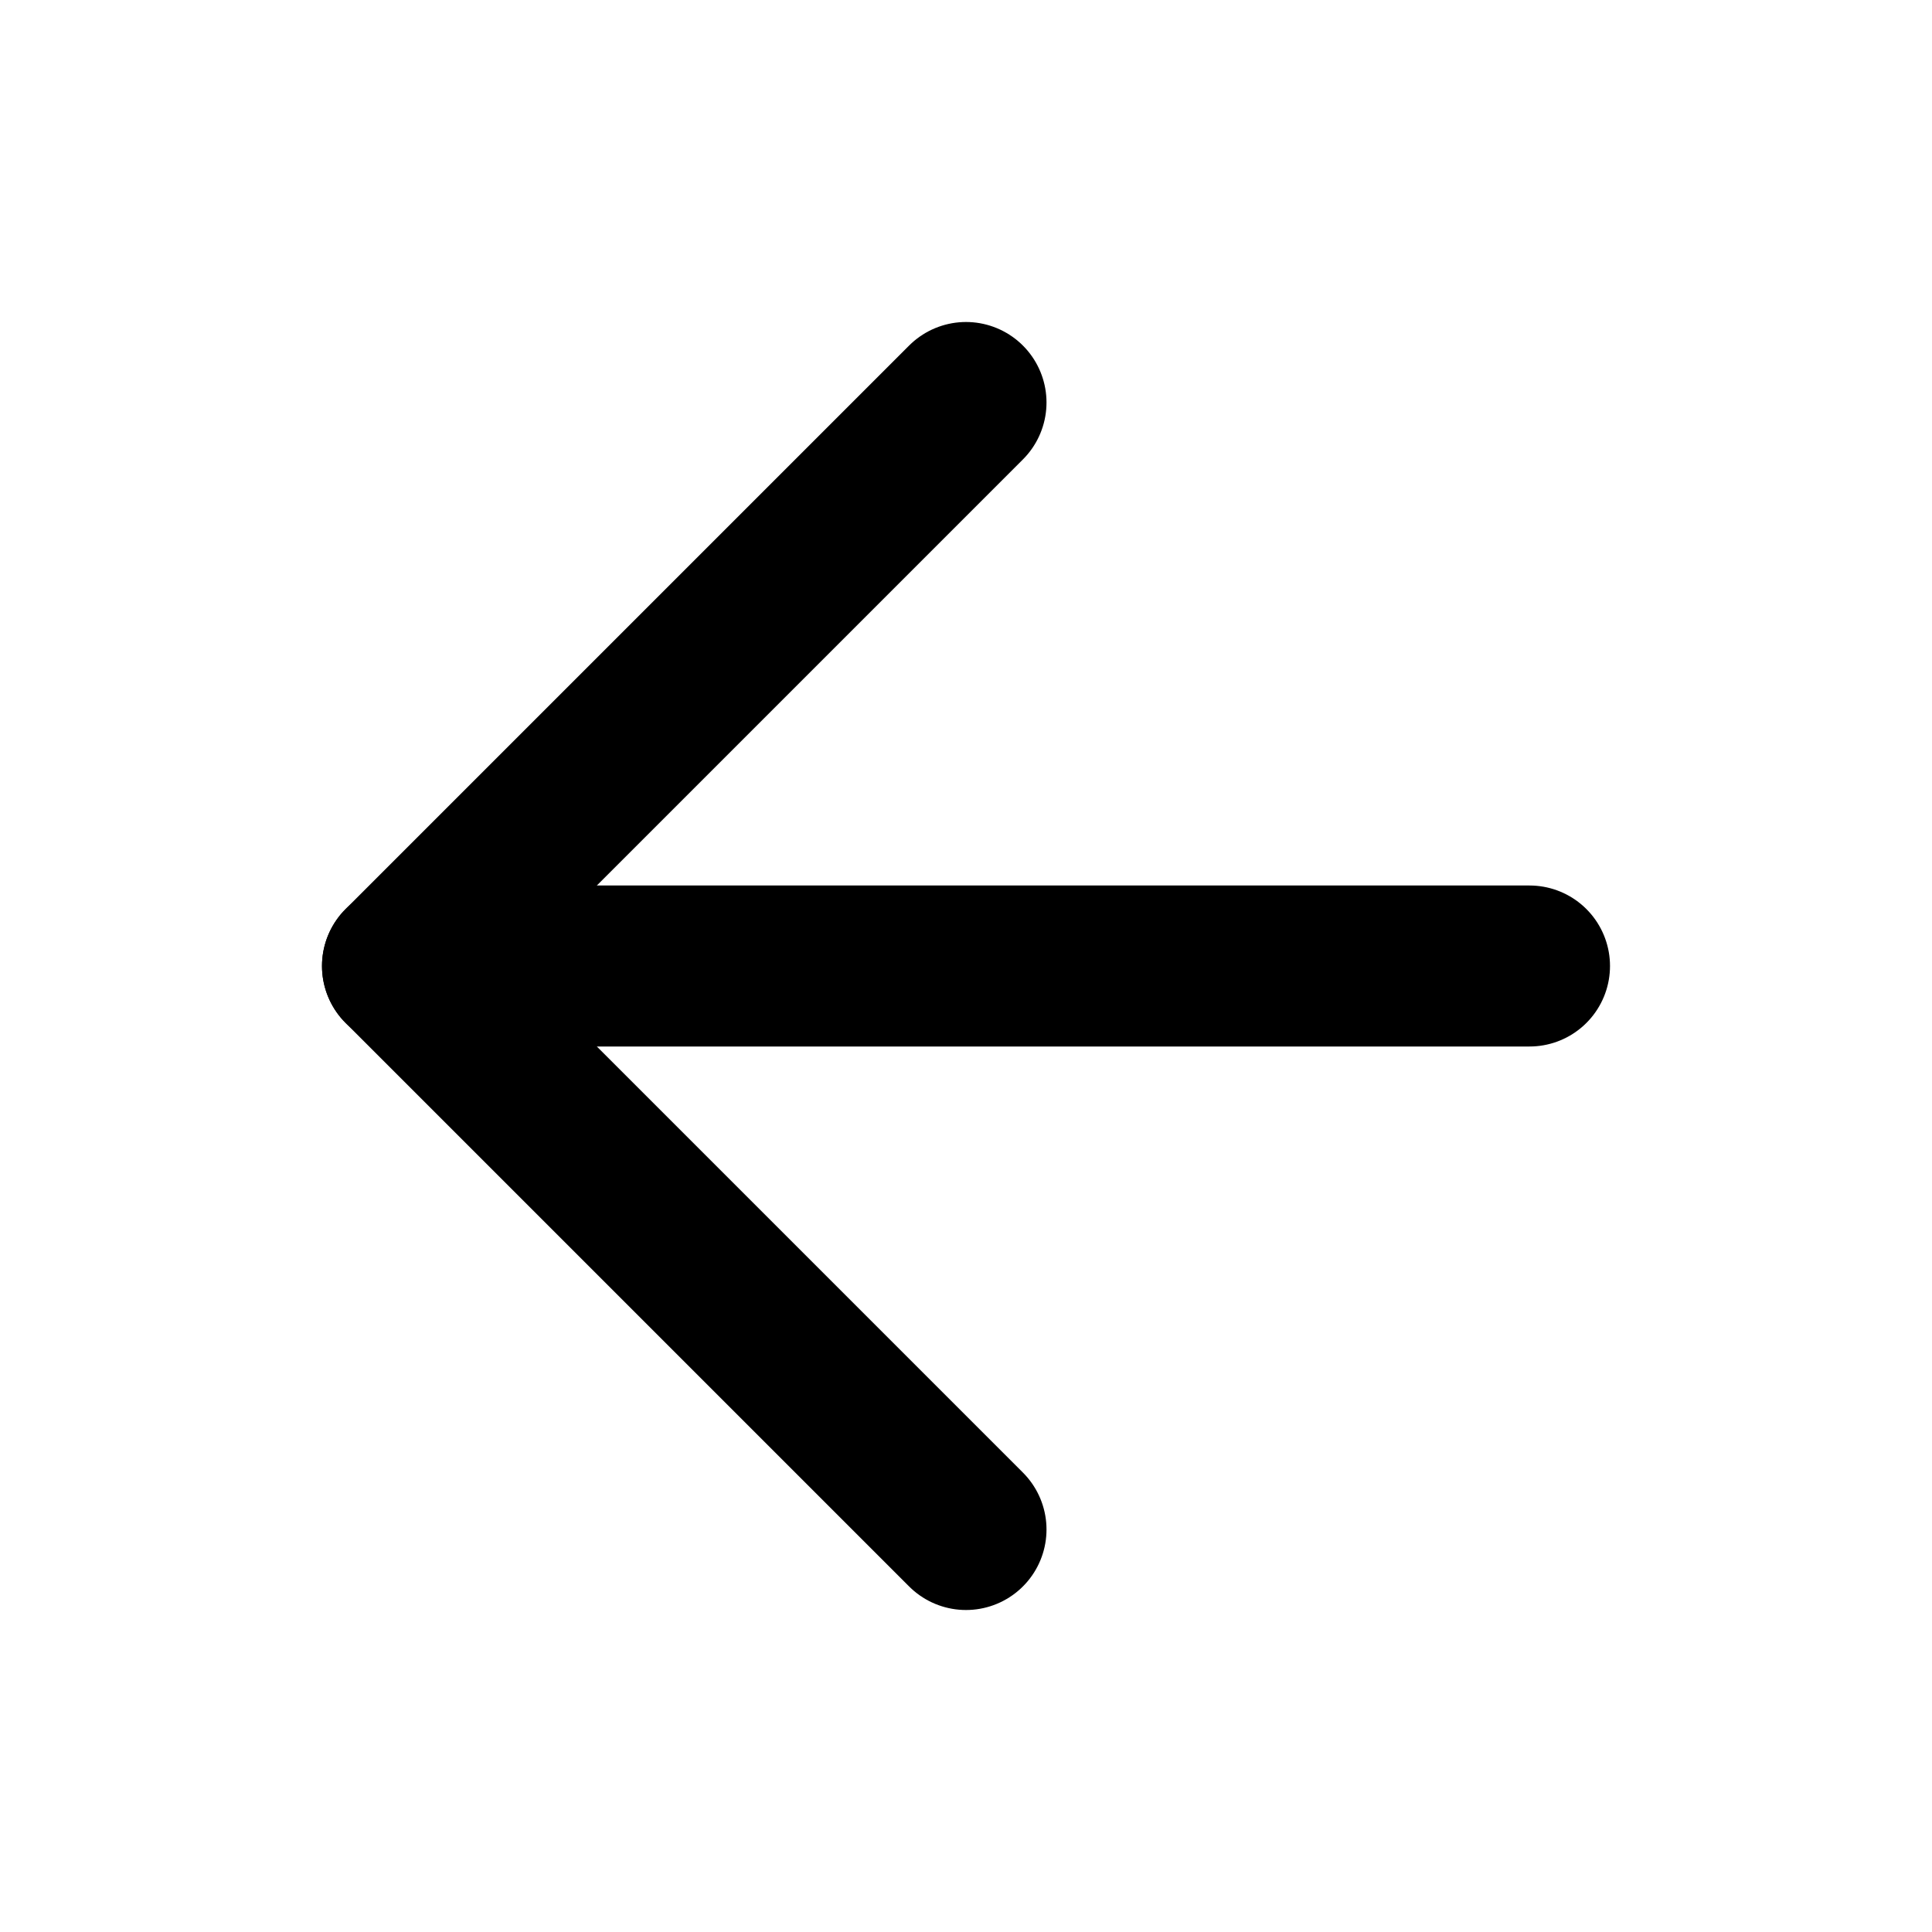
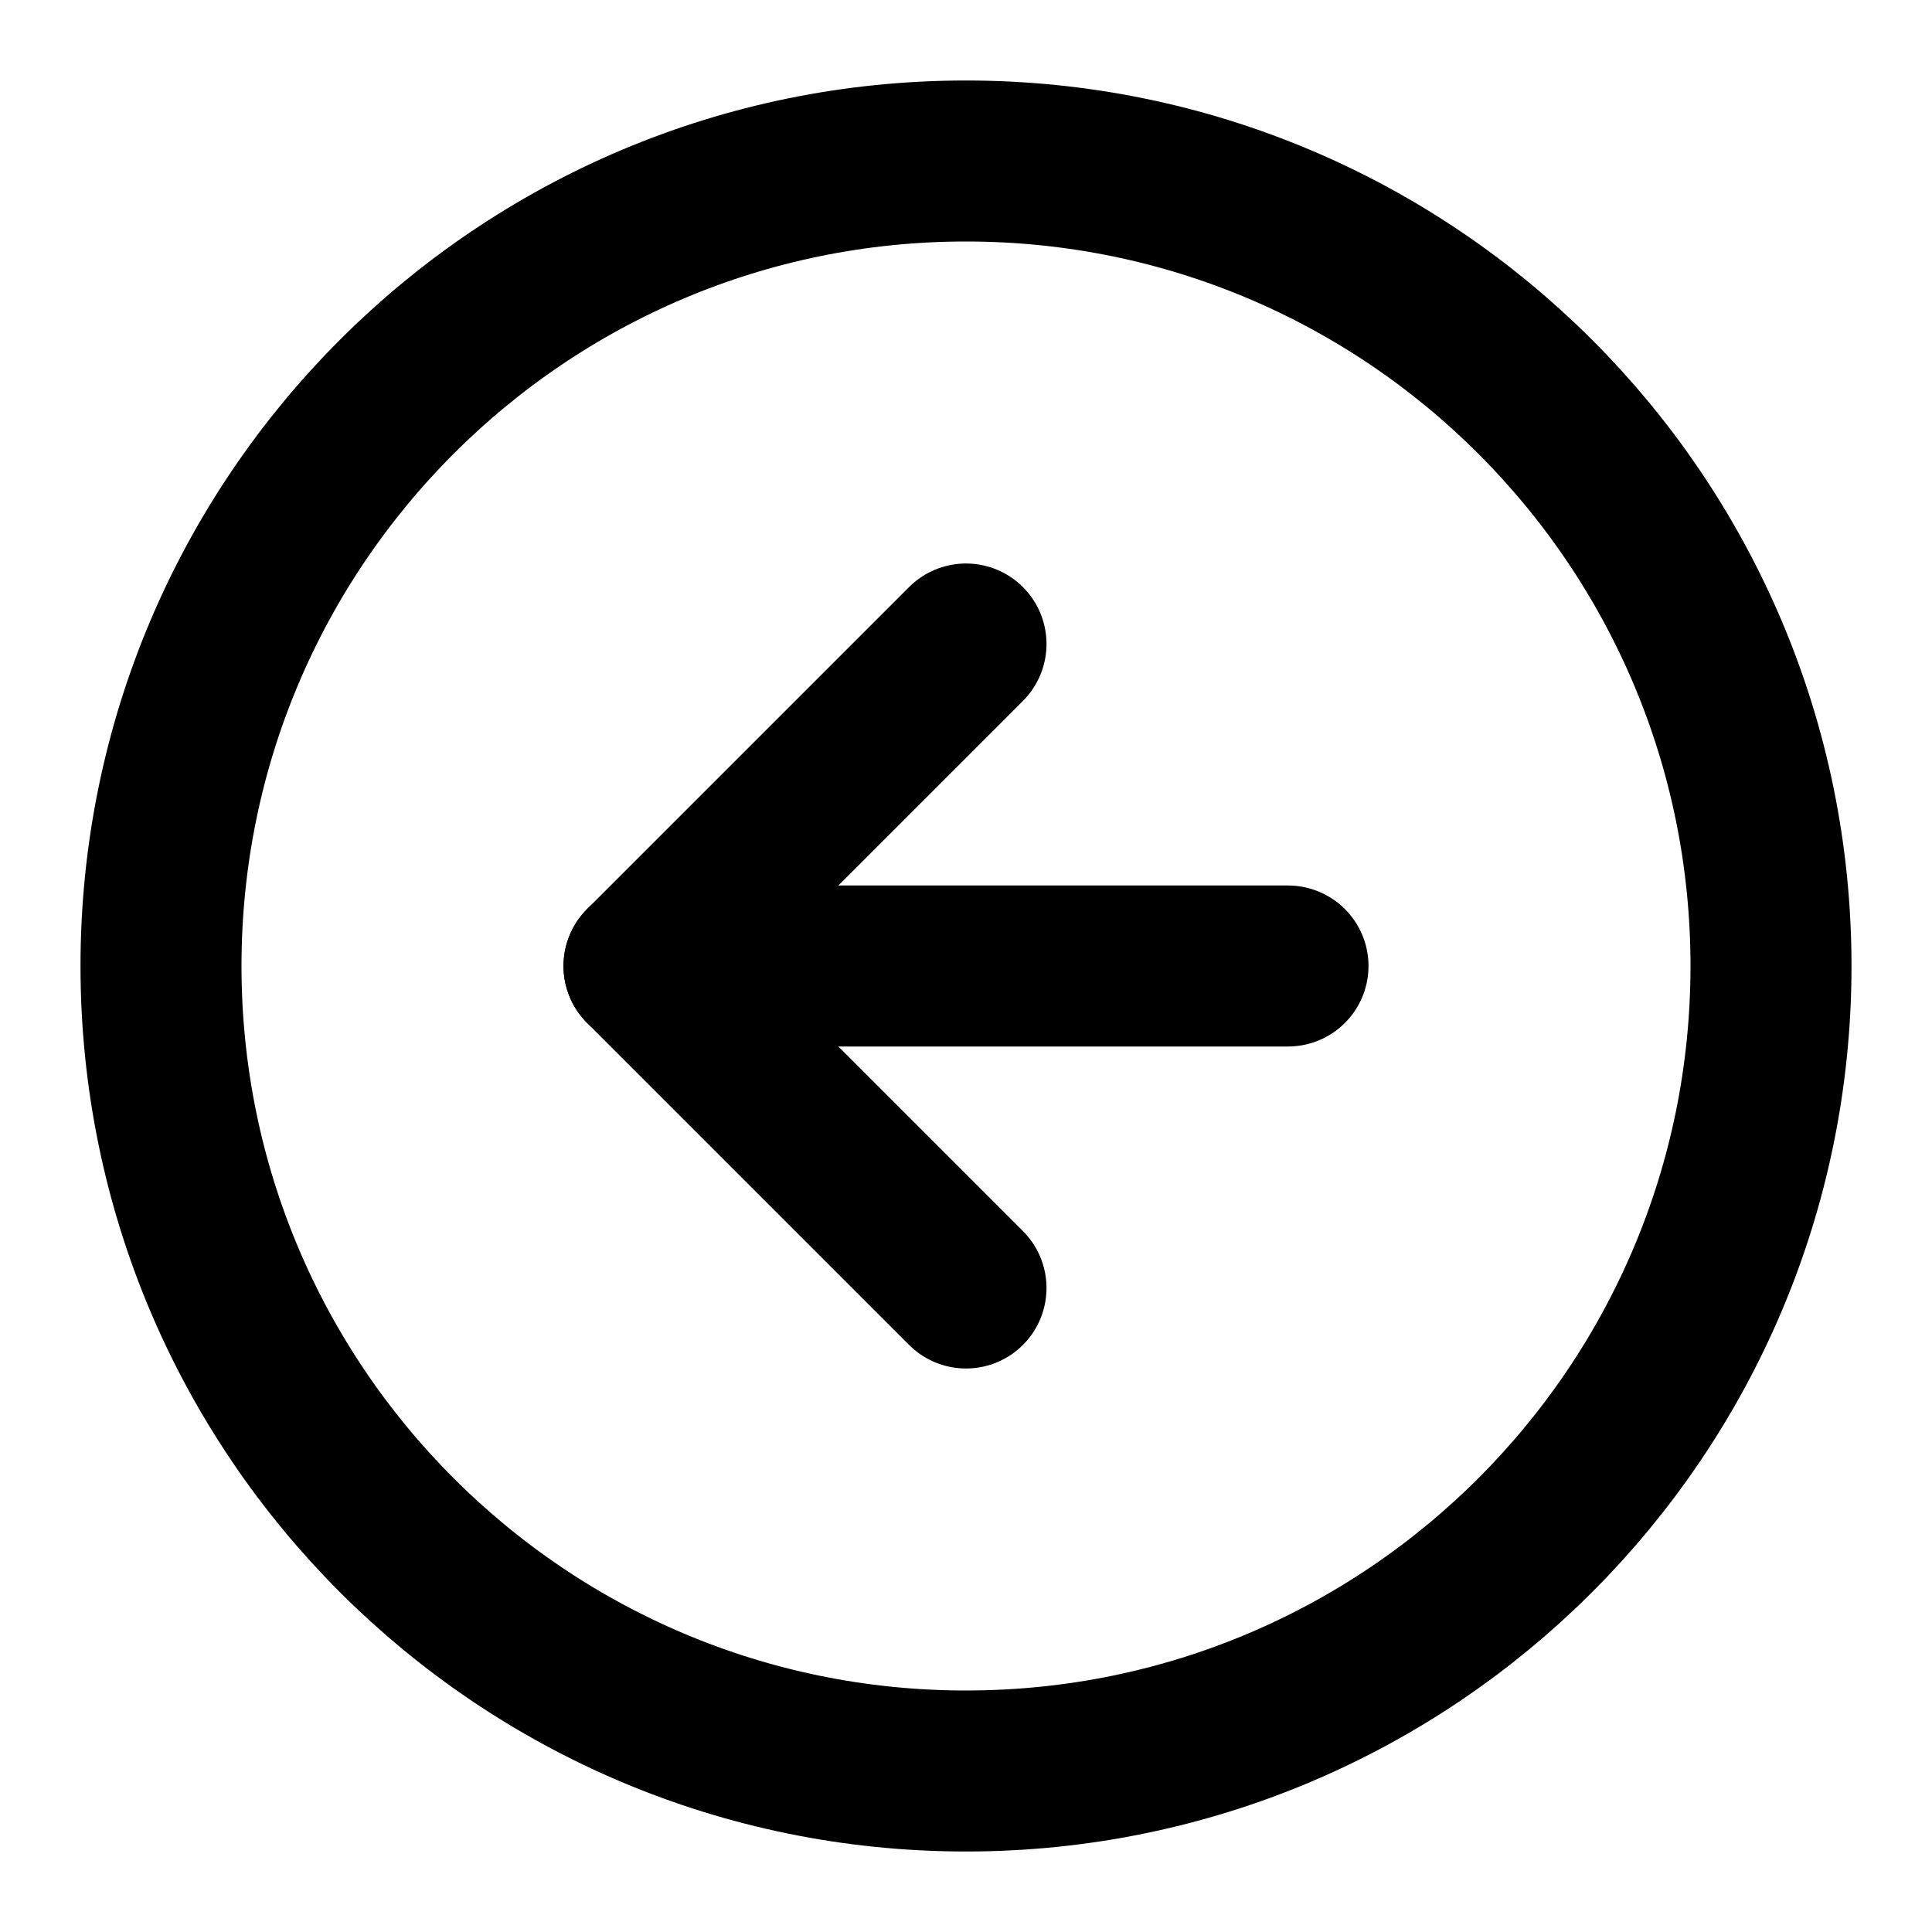
<svg xmlns="http://www.w3.org/2000/svg" width="46" height="46" fill="none" stroke="currentColor" stroke-linecap="round" stroke-linejoin="round" stroke-width="2" viewBox="0 0 24 24">
-   <path d="M19 12H5" />
-   <path d="m12 19-7-7 7-7" />
+   <path d="M12 2a10 10 0 1 0 0 20 10 10 0 1 0 0-20z" />
+   <path d="m12 8-4 4 4 4" />
+   <path d="M16 12H8" />
</svg>
